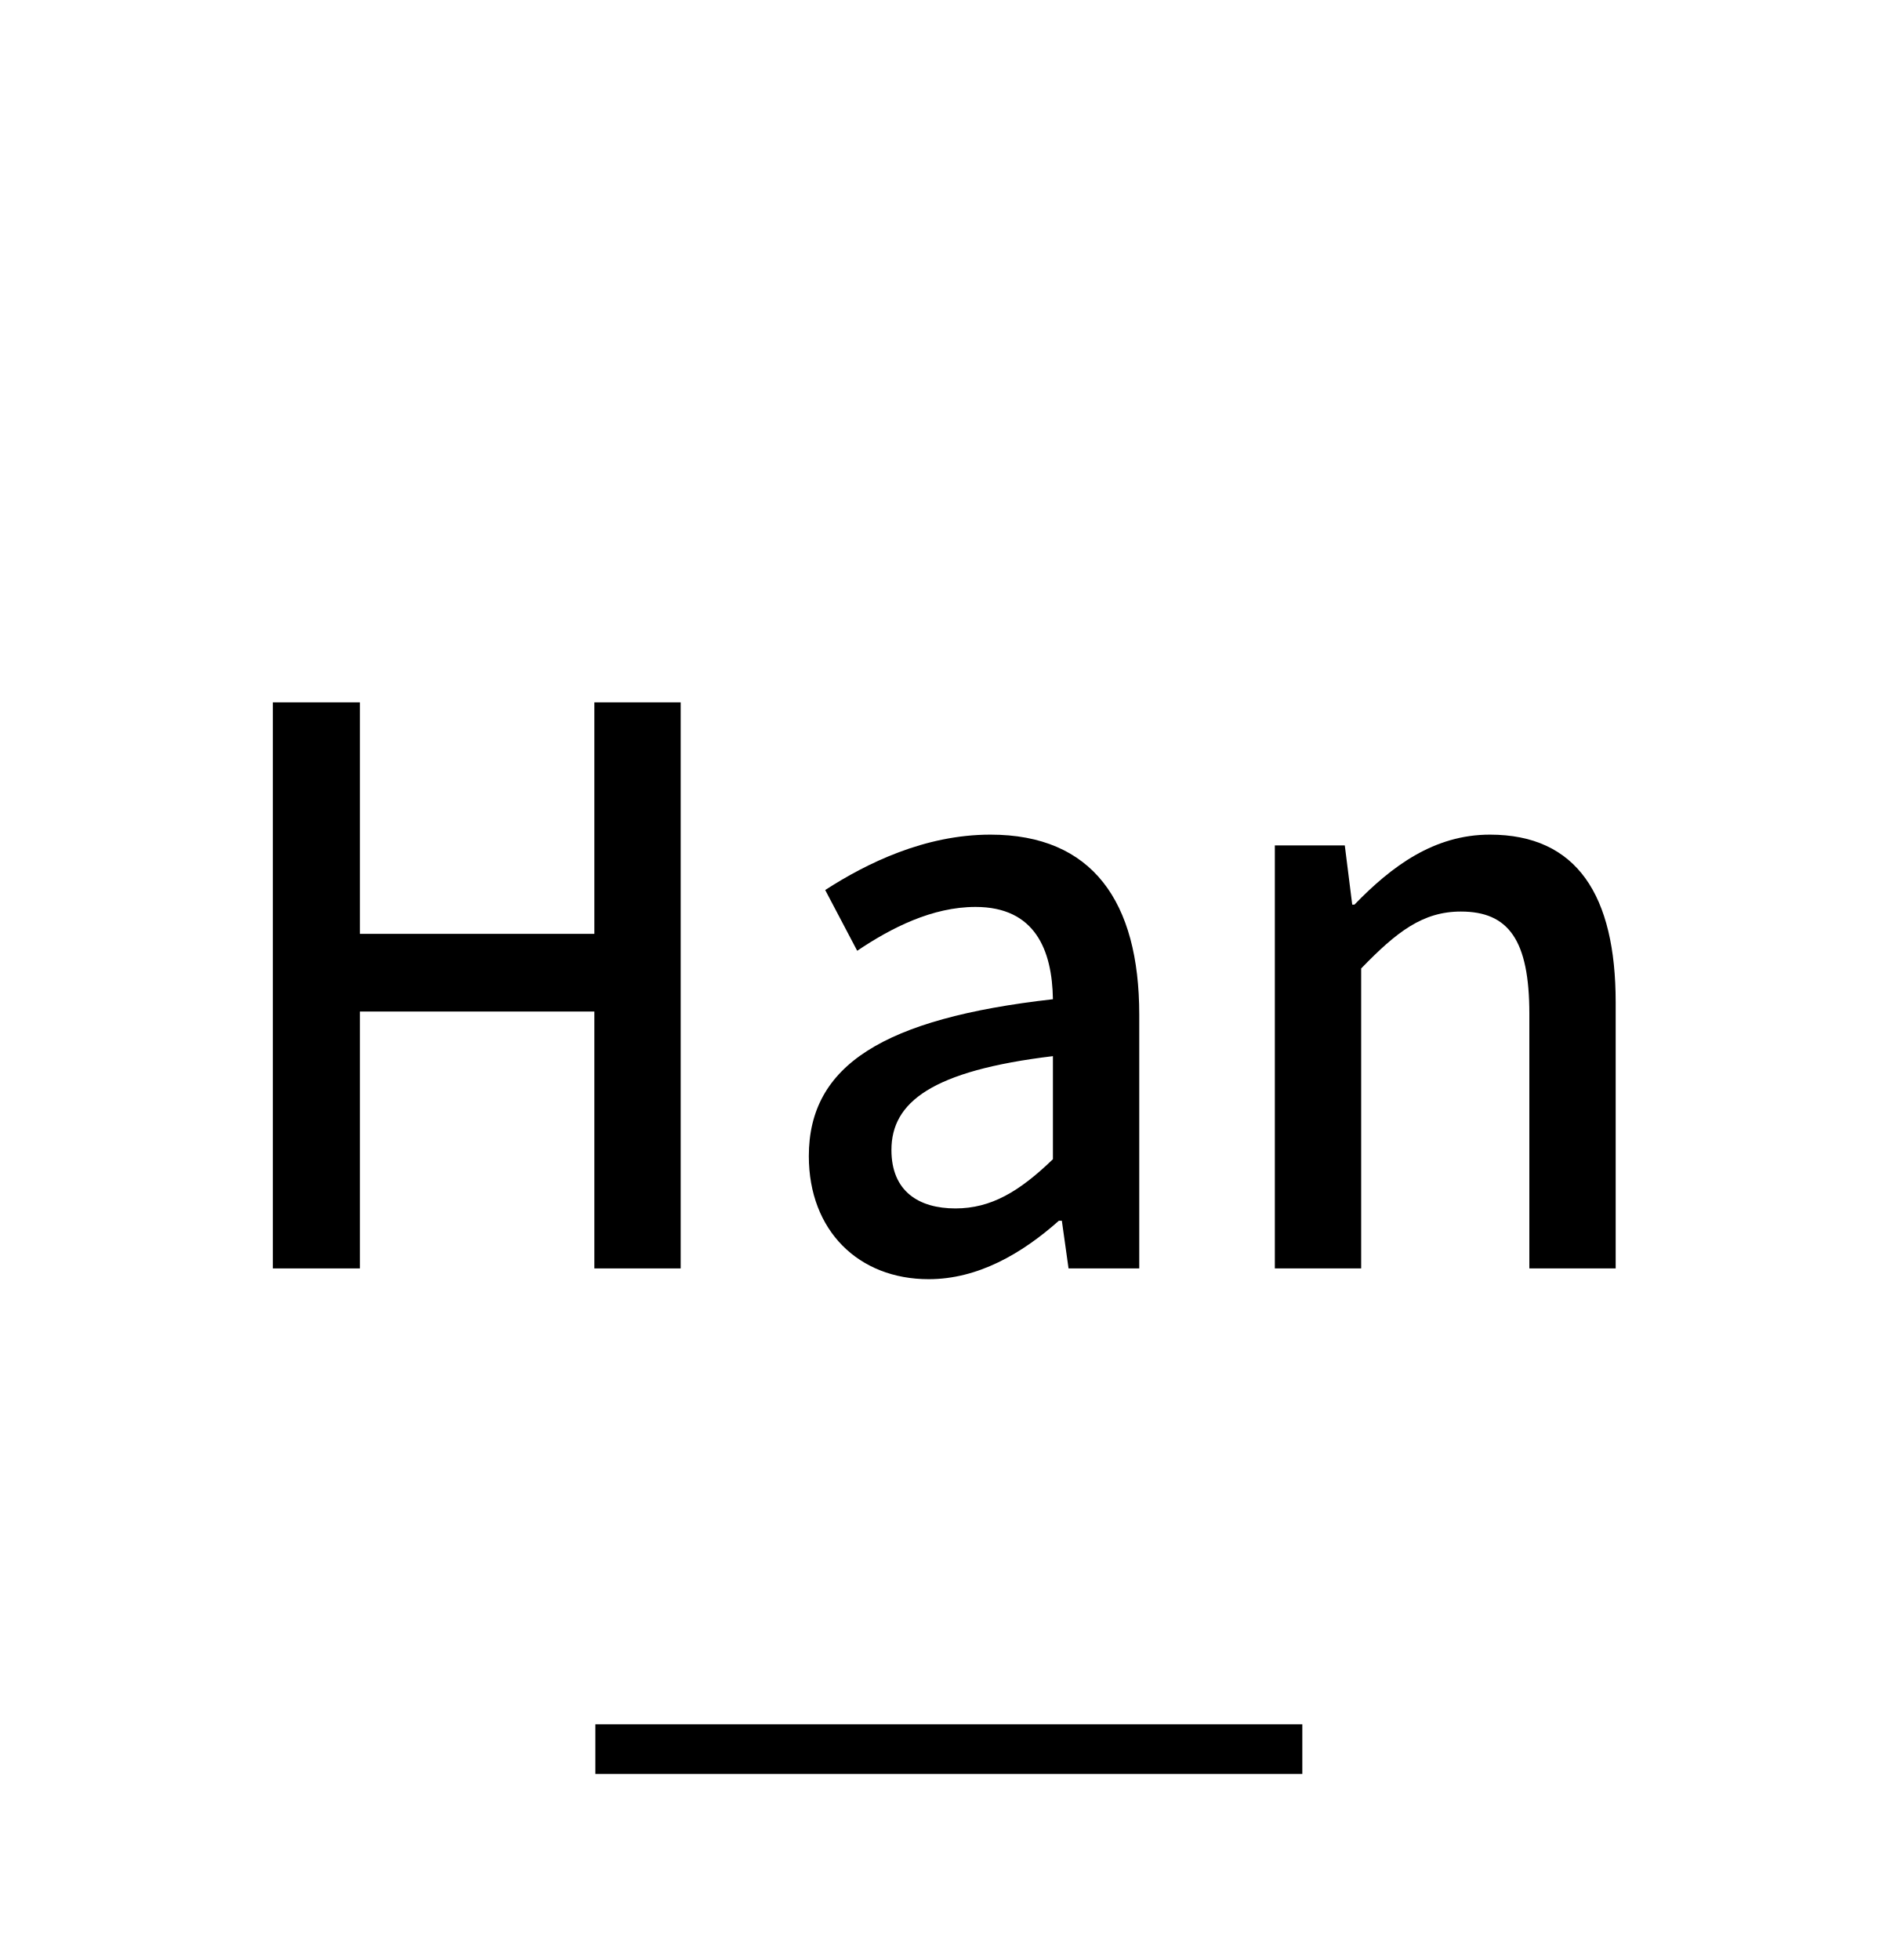
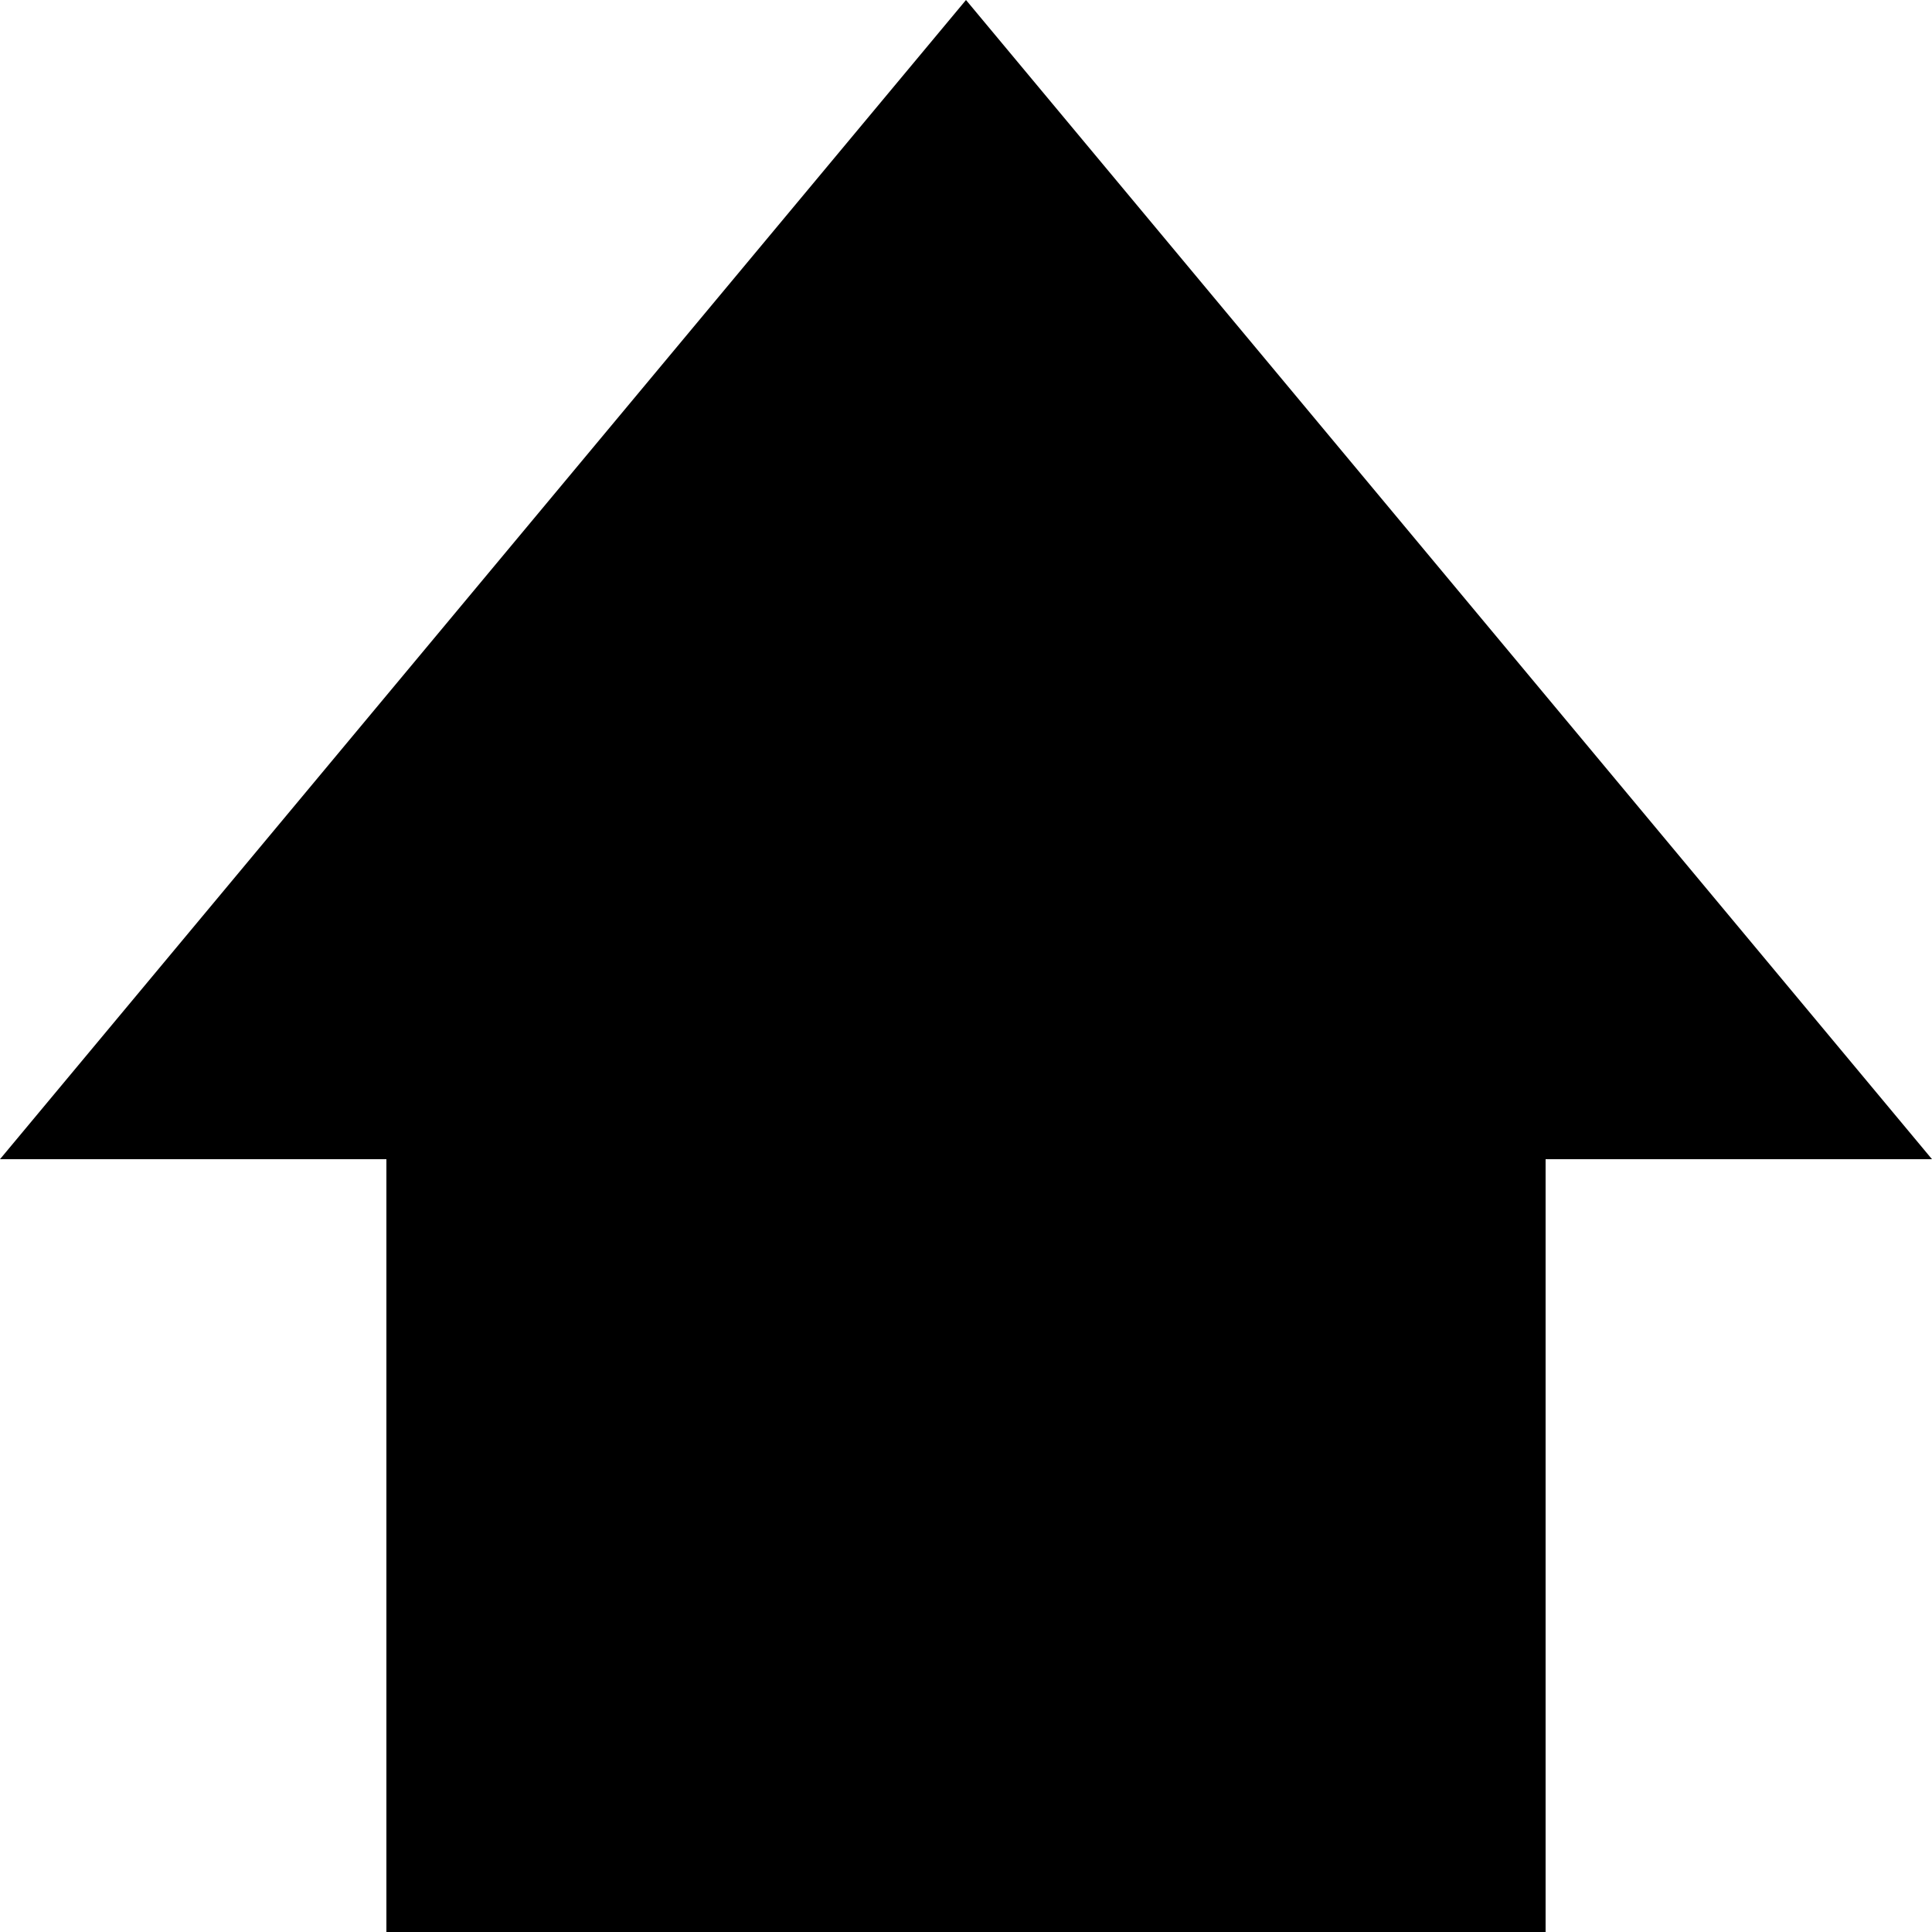
- <svg xmlns="http://www.w3.org/2000/svg" width="76" height="79" viewBox="0 0 76 79" fill="none">
-   <path d="M11 51.125H14.51V40.771H23.96V51.125H27.44V28.309H23.96V37.64H14.51V28.309H11V51.125Z" fill="black" />
-   <path d="M37.436 51.559C39.416 51.559 41.186 50.536 42.686 49.203H42.806L43.076 51.125H45.926V40.895C45.926 36.338 44.036 33.641 39.926 33.641C37.286 33.641 34.946 34.788 33.266 35.873L34.556 38.322C35.936 37.392 37.586 36.555 39.326 36.555C41.726 36.555 42.416 38.291 42.446 40.275C35.606 41.05 32.606 42.941 32.606 46.599C32.606 49.606 34.616 51.559 37.436 51.559ZM38.516 48.707C37.046 48.707 35.936 48.025 35.936 46.351C35.936 44.429 37.556 43.158 42.446 42.569V46.723C41.096 48.025 39.956 48.707 38.516 48.707Z" fill="black" />
-   <path d="M51.392 51.125H54.872V39.035C56.312 37.547 57.362 36.741 58.892 36.741C60.812 36.741 61.652 37.888 61.652 40.864V51.125H65.132V40.399C65.132 36.09 63.572 33.641 60.062 33.641C57.812 33.641 56.102 34.912 54.602 36.462H54.512L54.212 34.075H51.392V51.125Z" fill="black" />
-   <path d="M24 70.5H52.5" stroke="black" stroke-width="2" />
+ <svg xmlns="http://www.w3.org/2000/svg" width="20" height="20" viewBox="0 0 20 20" fill="none">
+   <path fill-rule="evenodd" clip-rule="evenodd" d="M0 12L10 0L20 12H16V20H4V12H0Z" fill="black" />
</svg>
